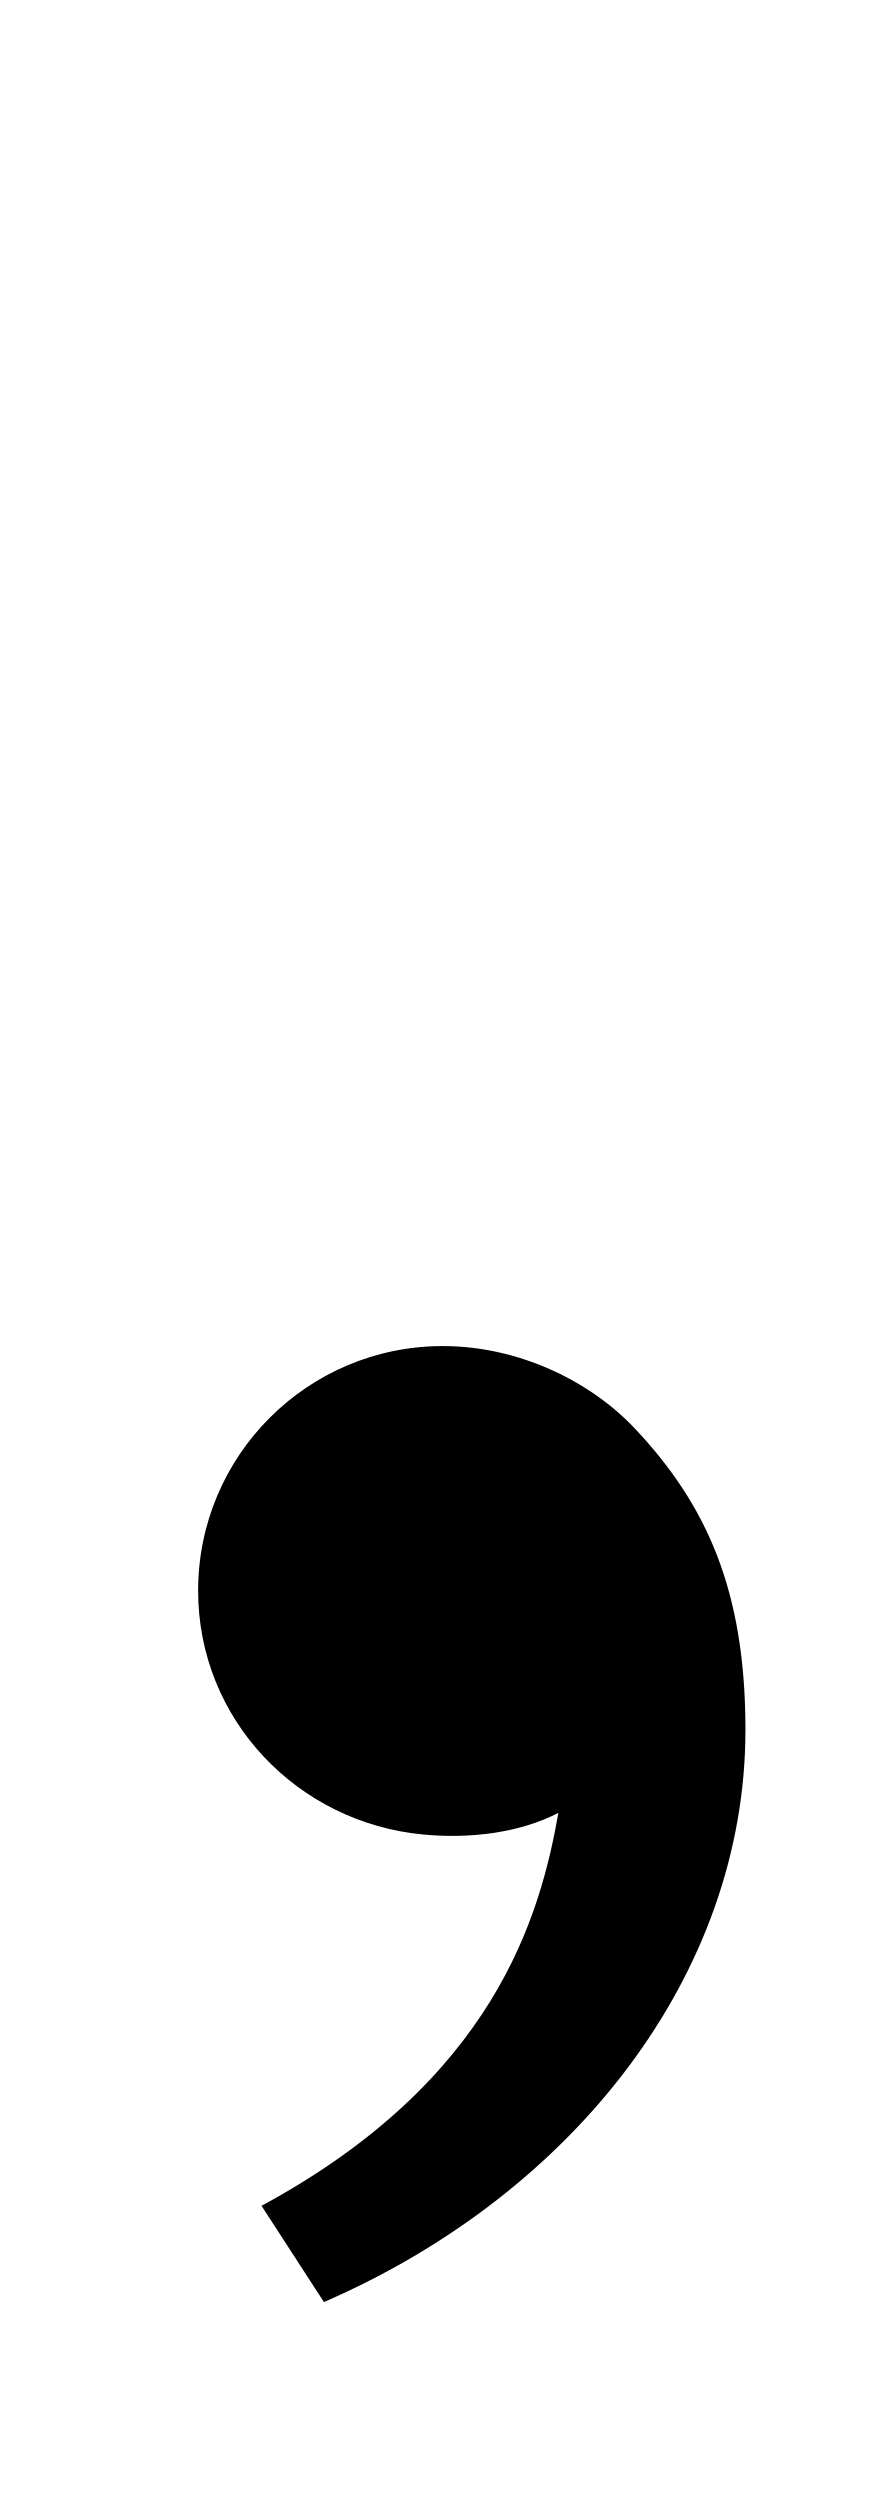
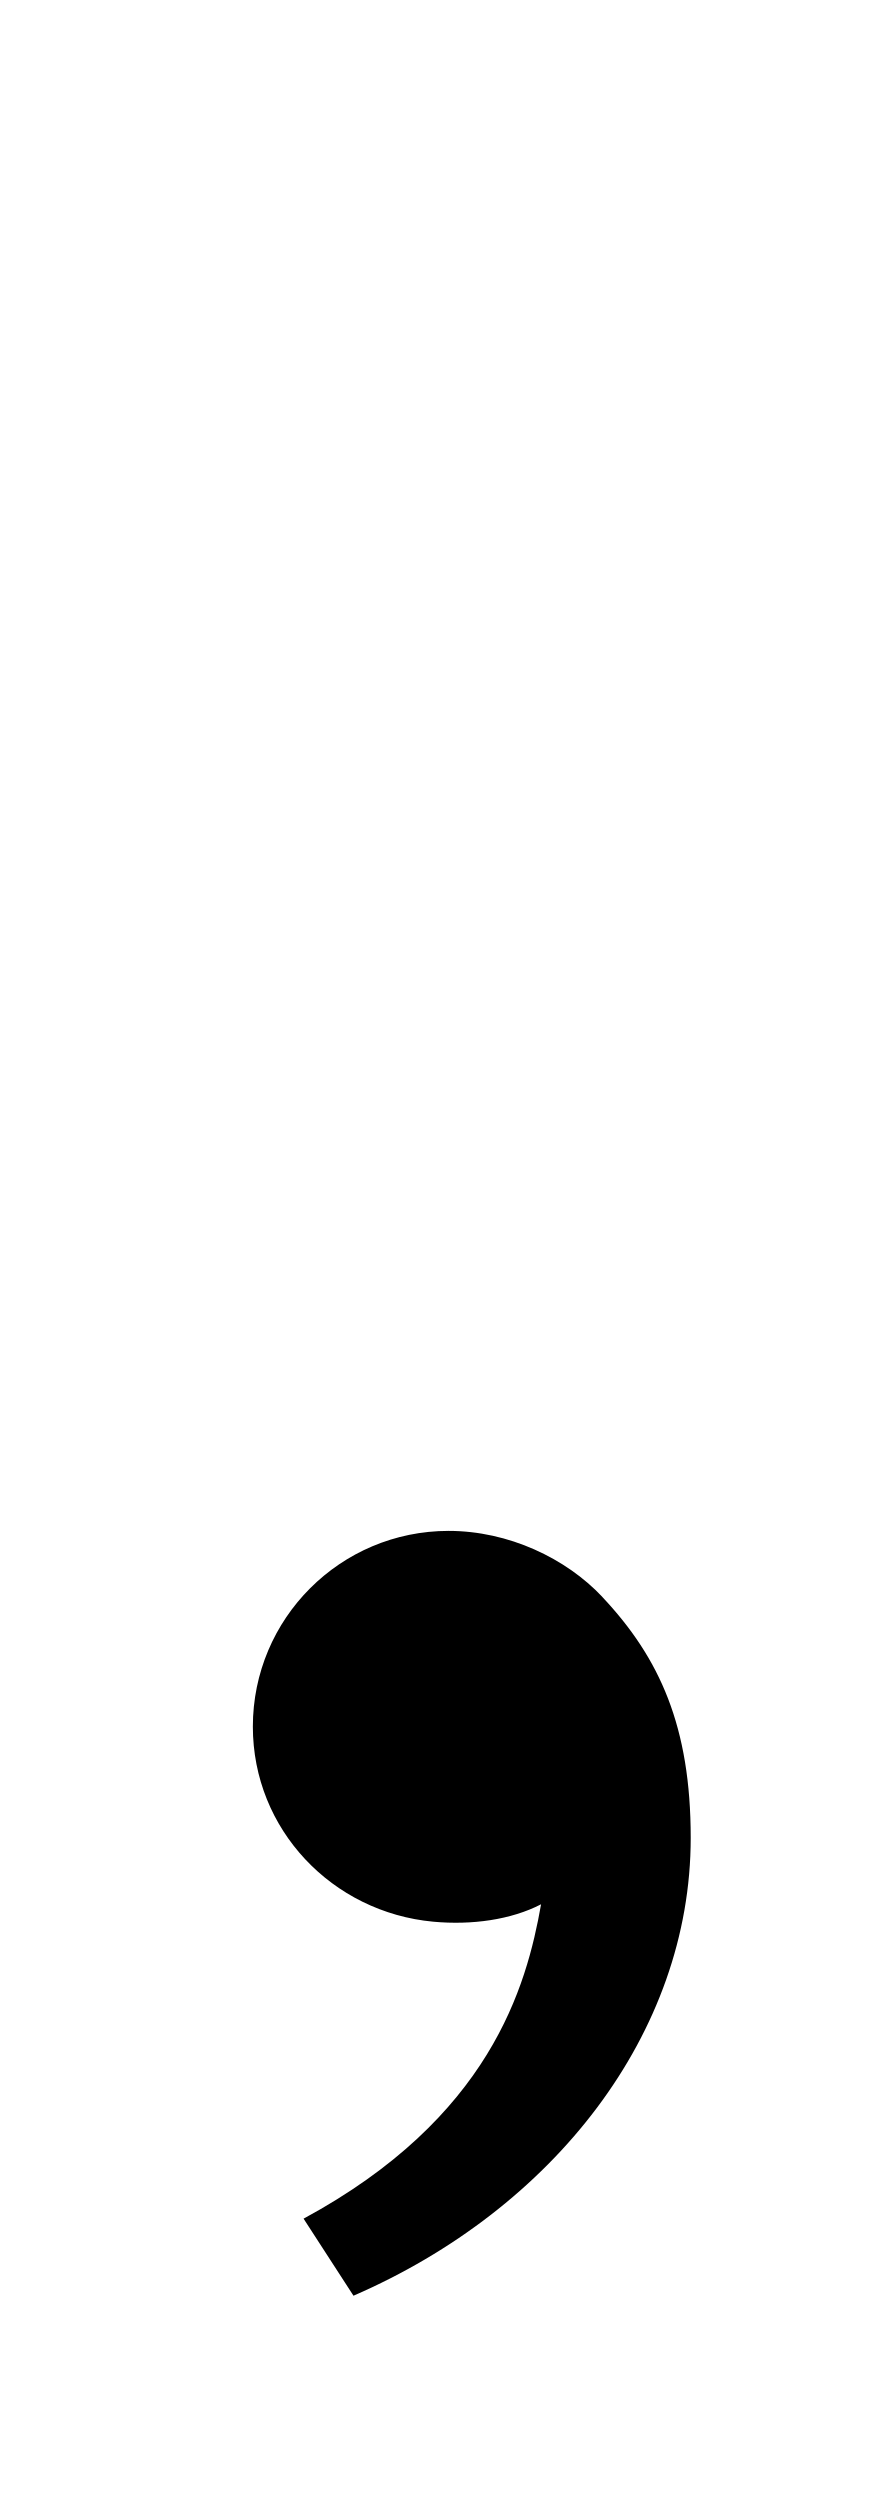
- <svg xmlns="http://www.w3.org/2000/svg" viewBox="7 0 10 28" version="1.1" id="svg8" width="10" height="28">
-   <defs id="defs12" />
-   <g id="g6">
-     <path fill="none" d="M 0,0 H 24 V 24 H 0 Z" id="path2" />
-     <path d="m 14.11,15.999 c 0.806,0.856 1.239,1.817 1.239,3.374 0,2.74 -1.924,5.196 -4.721,6.41 L 9.929,24.705 c 2.611,-1.412 3.121,-3.245 3.325,-4.401 -0.42,0.218 -0.971,0.294 -1.51,0.243 -1.412,-0.131 -2.525,-1.29 -2.525,-2.731 a 2.74,2.74 0 0 1 2.74,-2.74 c 0.84,0 1.643,0.384 2.151,0.923 z" id="path4" style="stroke-width:0.783" />
-   </g>
+ <svg xmlns="http://www.w3.org/2000/svg" width="10" height="28" version="1.1" viewBox="7 0 10 28">
+   <path d="m13.745 17.885c0.645 0.685 0.991 1.454 0.991 2.699 0 2.192-1.539 4.157-3.777 5.128l-0.559-0.863c2.089-1.13 2.497-2.596 2.66-3.521-0.336 0.174-0.777 0.235-1.208 0.195-1.13-0.105-2.02-1.032-2.02-2.185a2.192 2.192 0 0 1 2.192-2.192c0.672 0 1.315 0.307 1.721 0.738z" stroke-width=".626" />
</svg>
